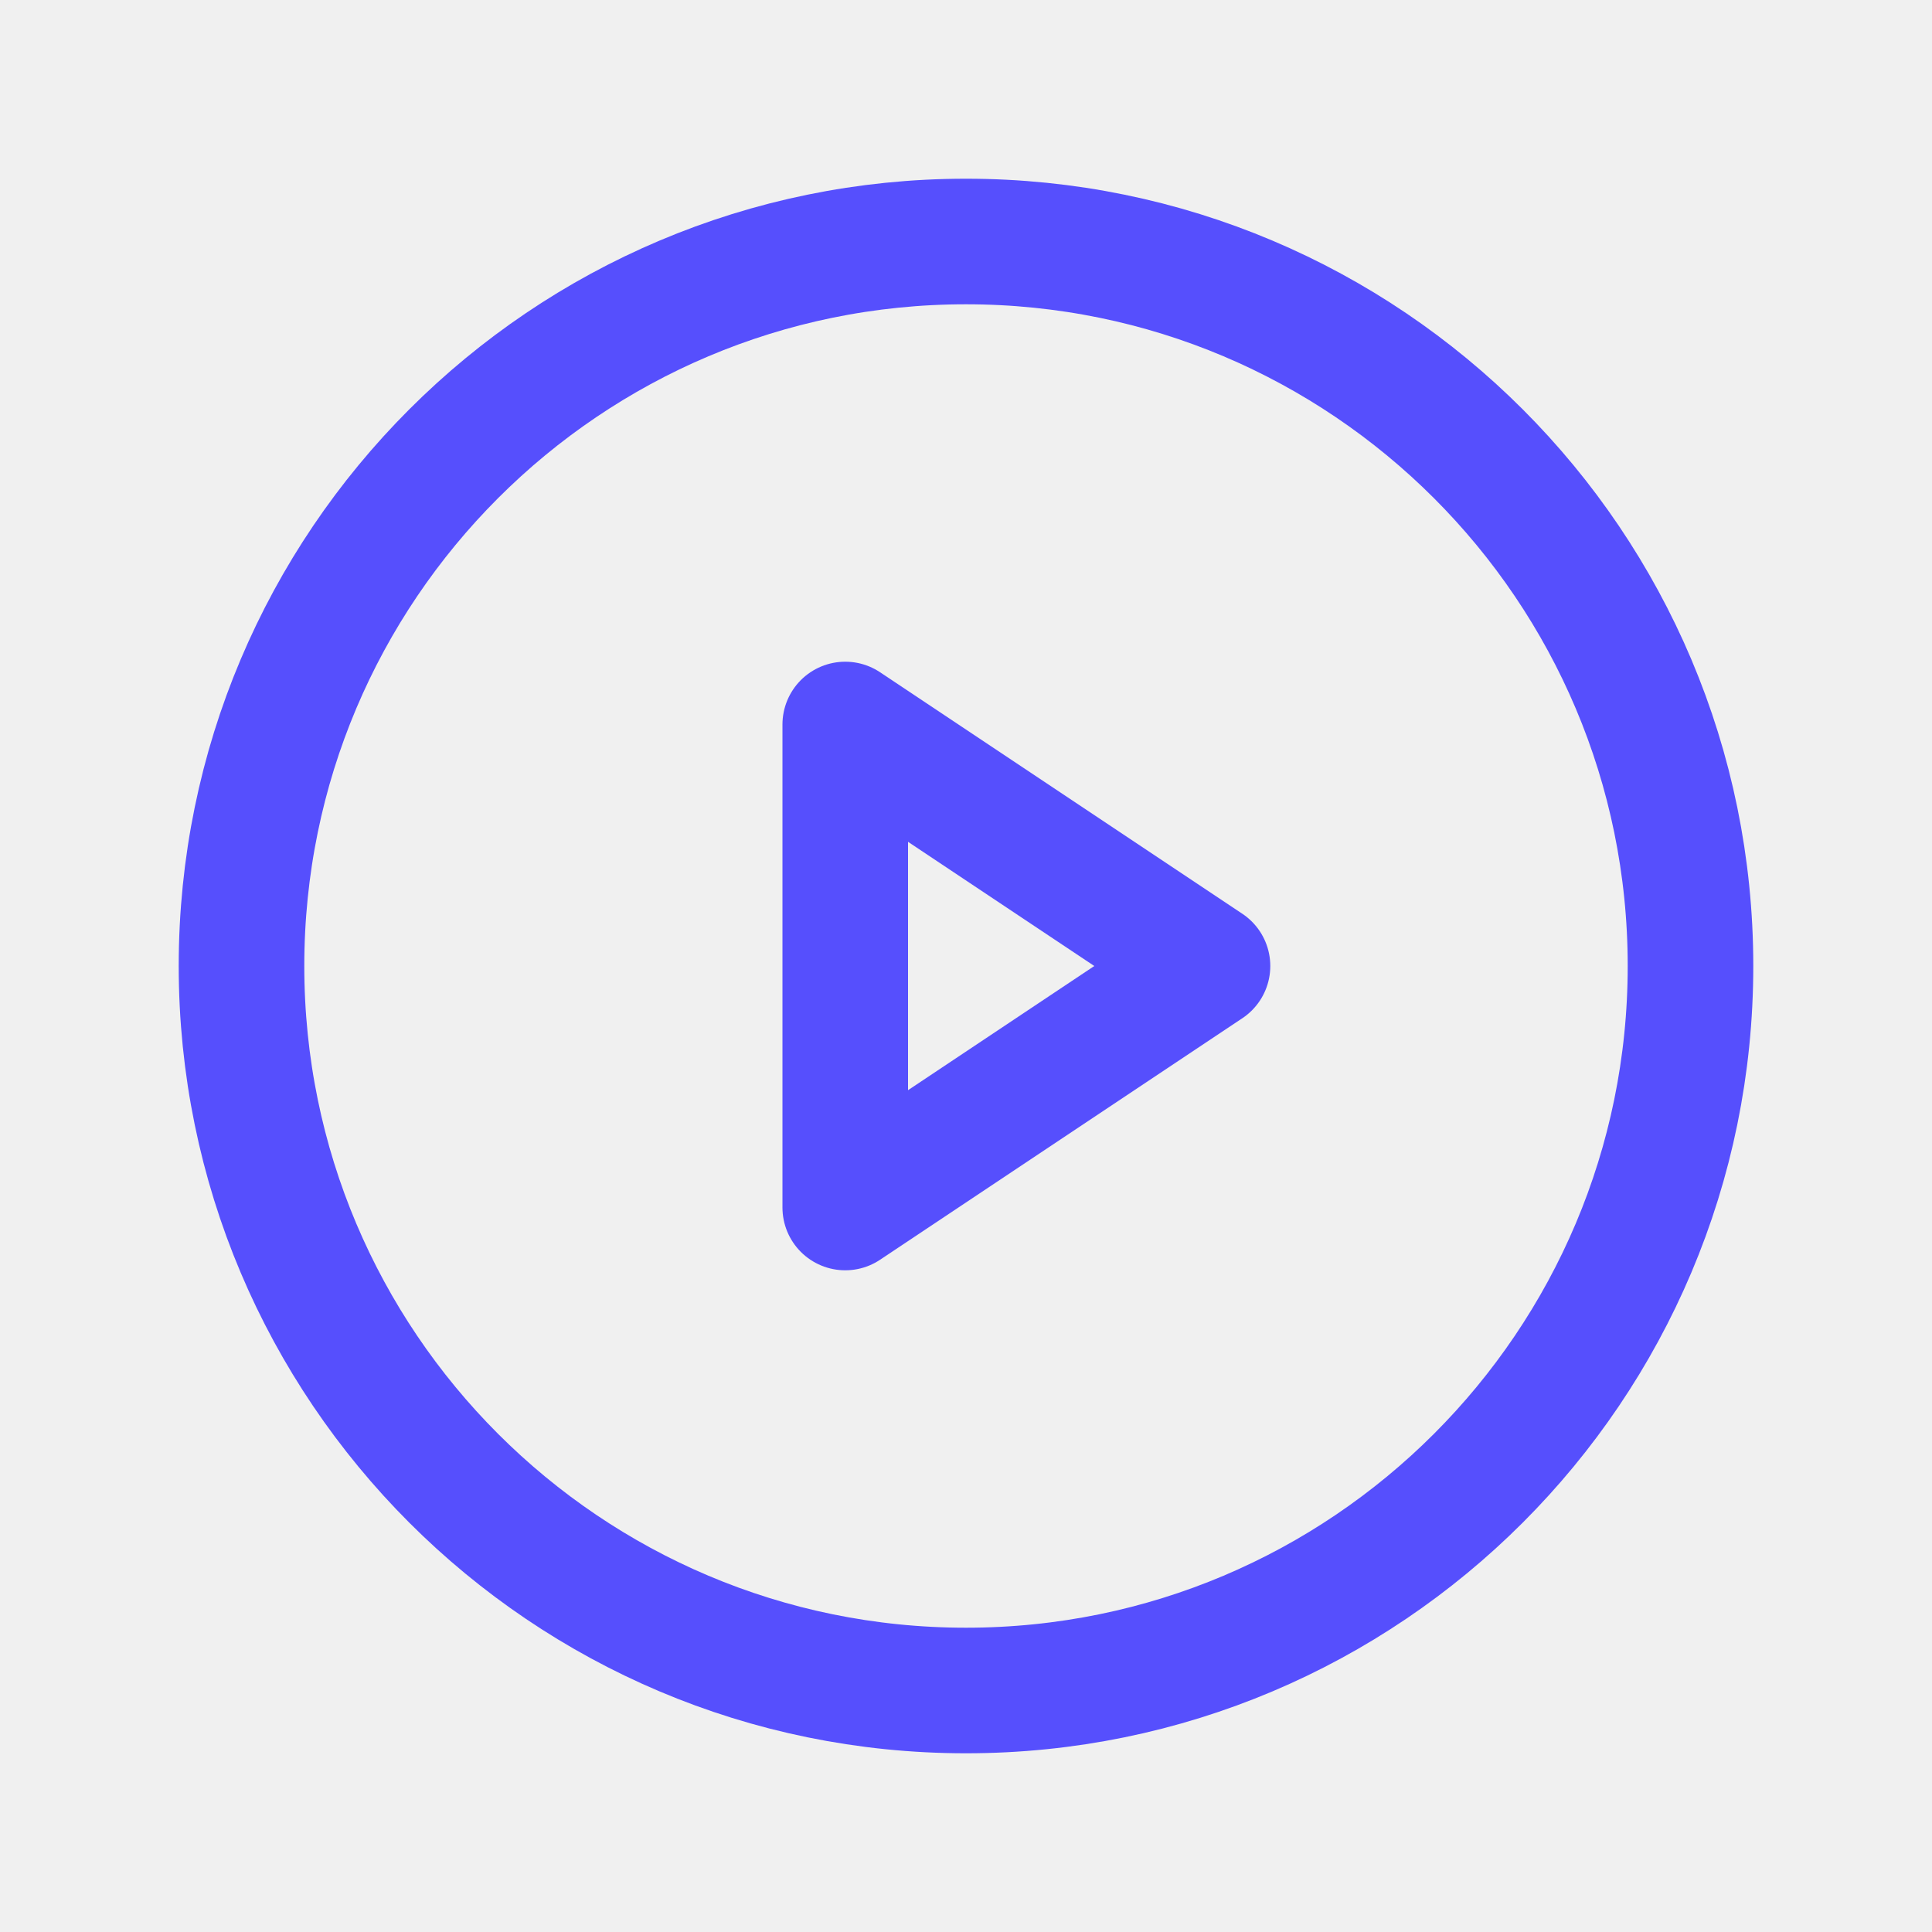
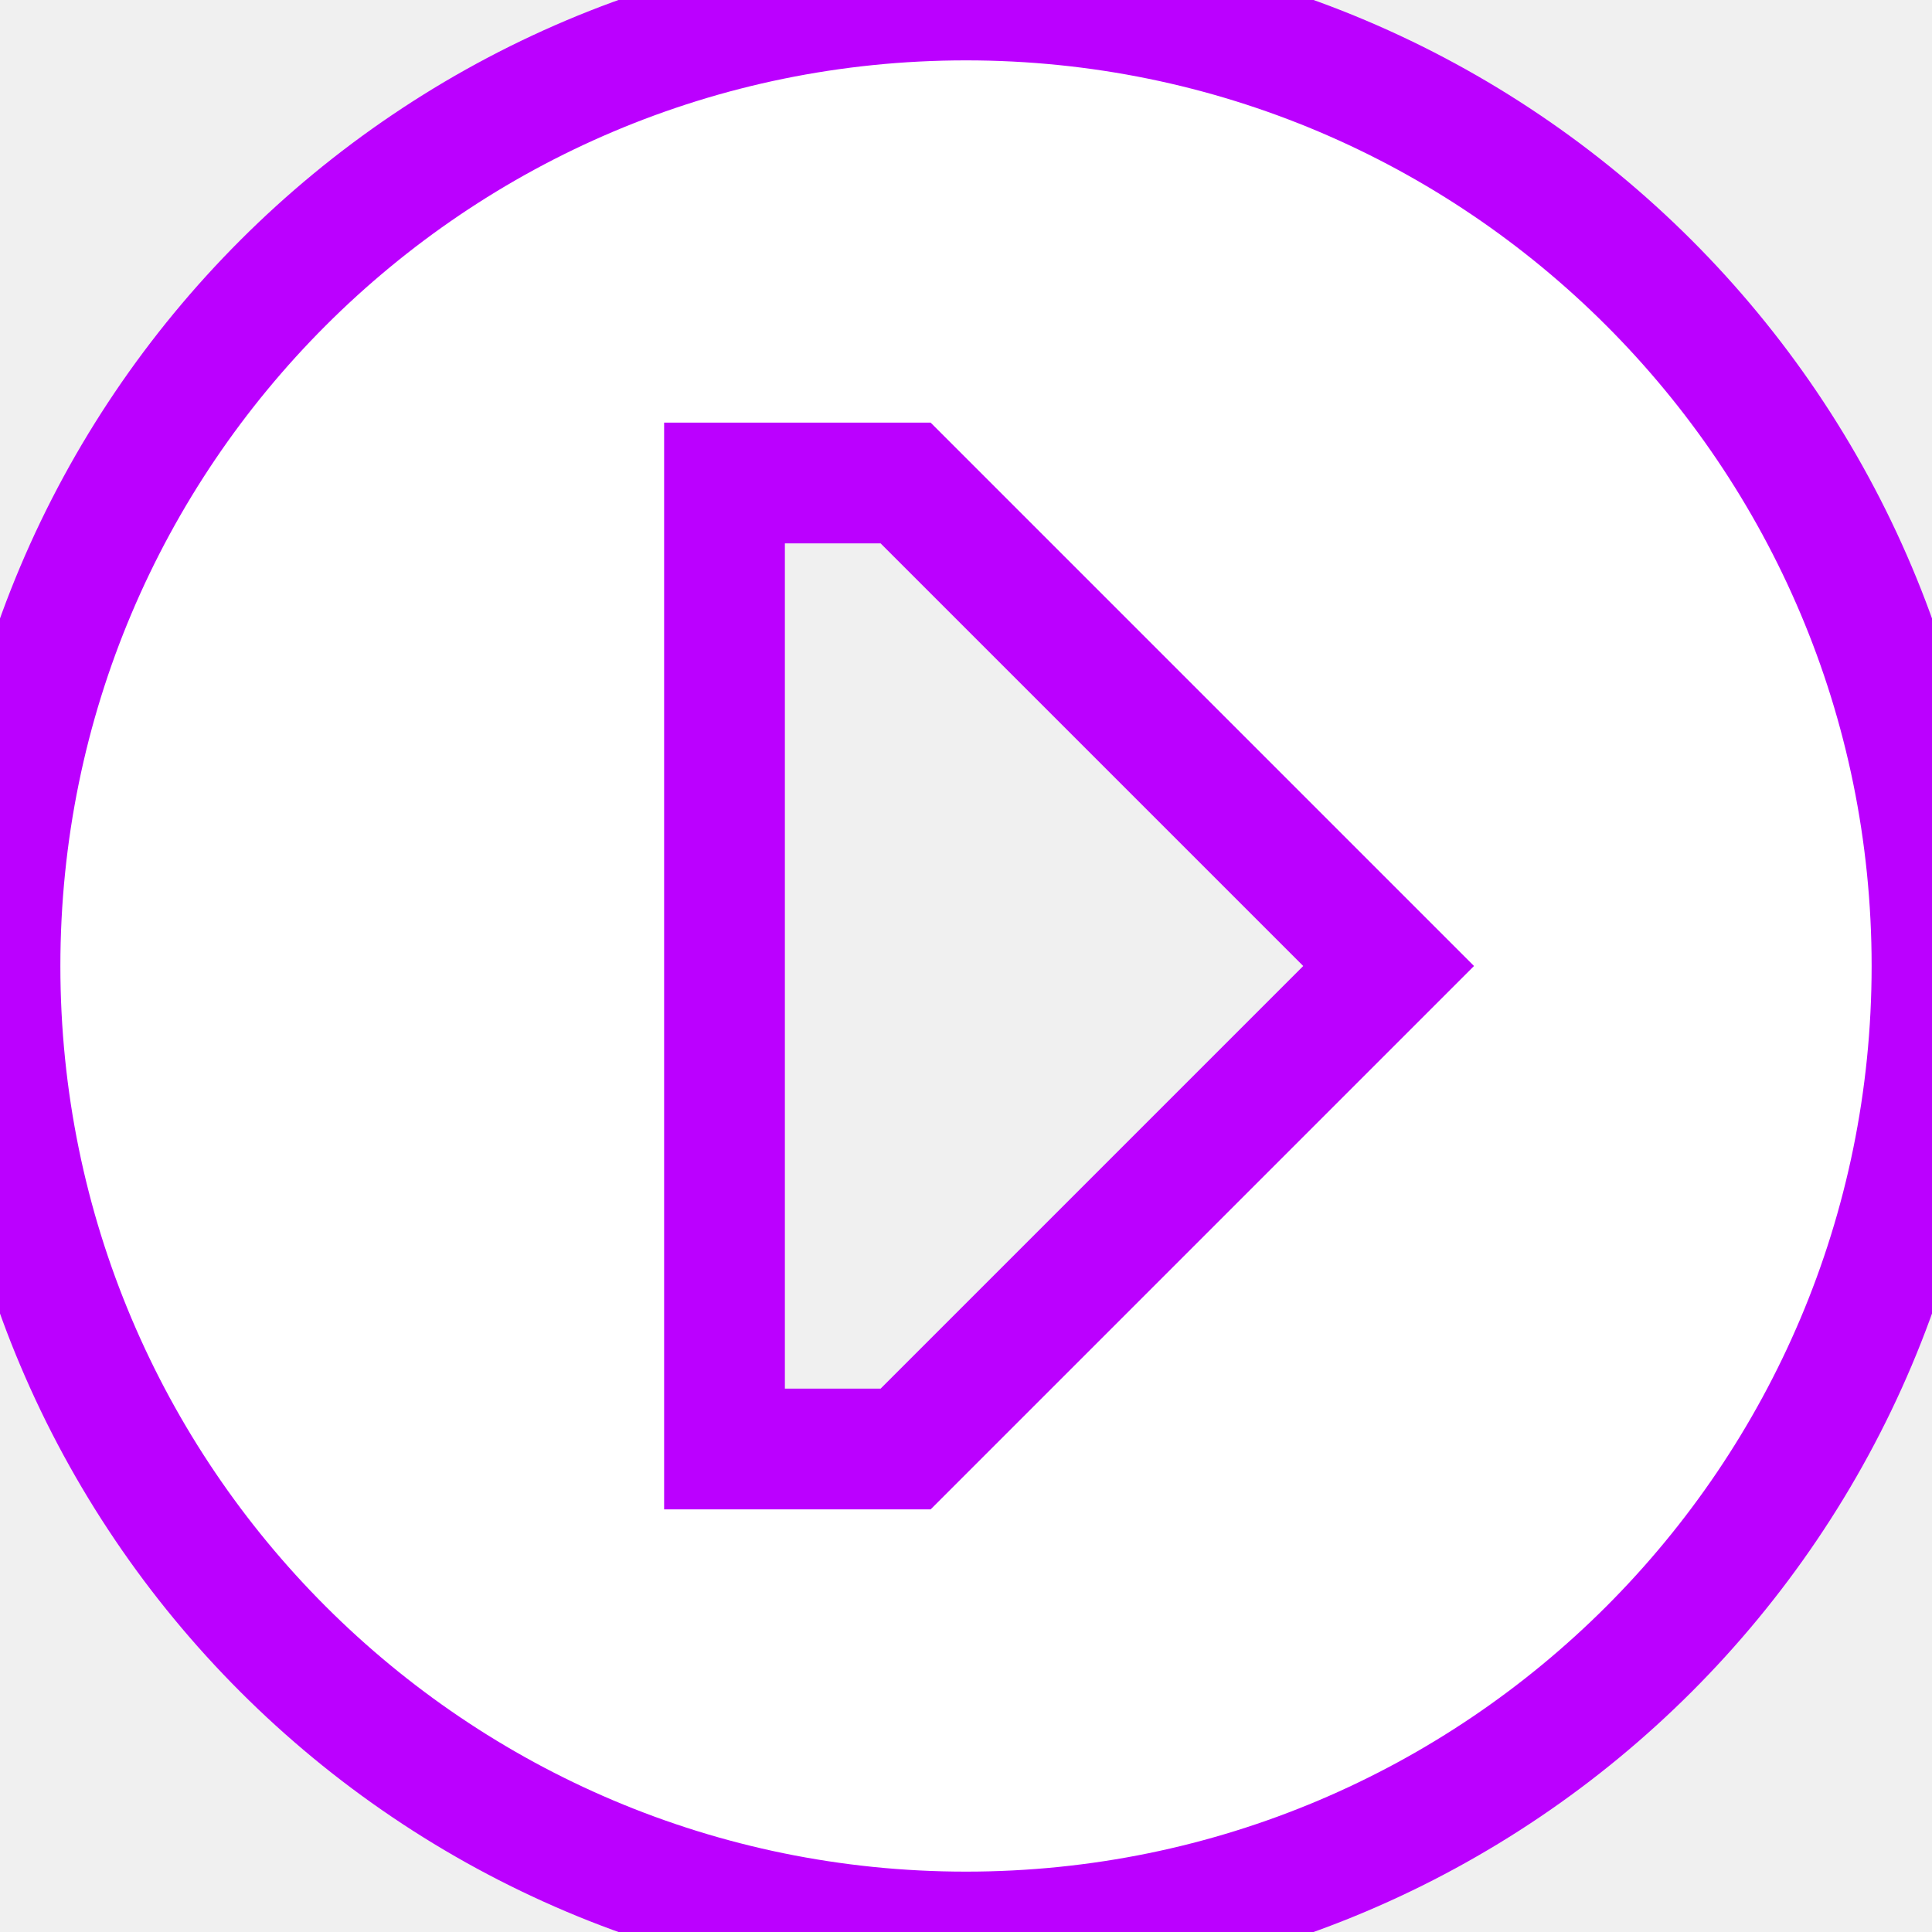
- <svg xmlns="http://www.w3.org/2000/svg" width="20" height="20" viewBox="0 0 20 20" fill="none">
-   <g id="PlayCircle">
-     <path id="Vector" d="M10 17.5C14.142 17.5 17.5 14.142 17.5 10C17.5 5.858 14.142 2.5 10 2.5C5.858 2.5 2.5 5.858 2.5 10C2.5 14.142 5.858 17.5 10 17.5Z" stroke="#564FFD" stroke-width="1.3" stroke-miterlimit="10" />
-     <path id="Vector_2" d="M12.5 10L8.75 7.5V12.5L12.5 10Z" stroke="#564FFD" stroke-width="1.3" stroke-linecap="round" stroke-linejoin="round" />
+ <svg xmlns="http://www.w3.org/2000/svg" width="800px" height="800px" viewBox="0 0 16 16" fill="none" stroke="#bb00ff">
+   <g id="SVGRepo_bgCarrier" stroke-width="0" />
+   <g id="SVGRepo_tracerCarrier" stroke-linecap="round" stroke-linejoin="round" stroke="#CCCCCC" stroke-width="0.096" />
+   <g id="SVGRepo_iconCarrier">
+     <path clip-rule="evenodd" d="M8 16C12.418 16 16 12.418 16 8C16 3.582 12.418 0 8 0C3.582 0 0 3.582 0 8C0 12.418 3.582 16 8 16ZM7.5 4H6V12H7.5L11.5 8L7.5 4Z" fill="#ffffff" fill-rule="evenodd" />
  </g>
</svg>
